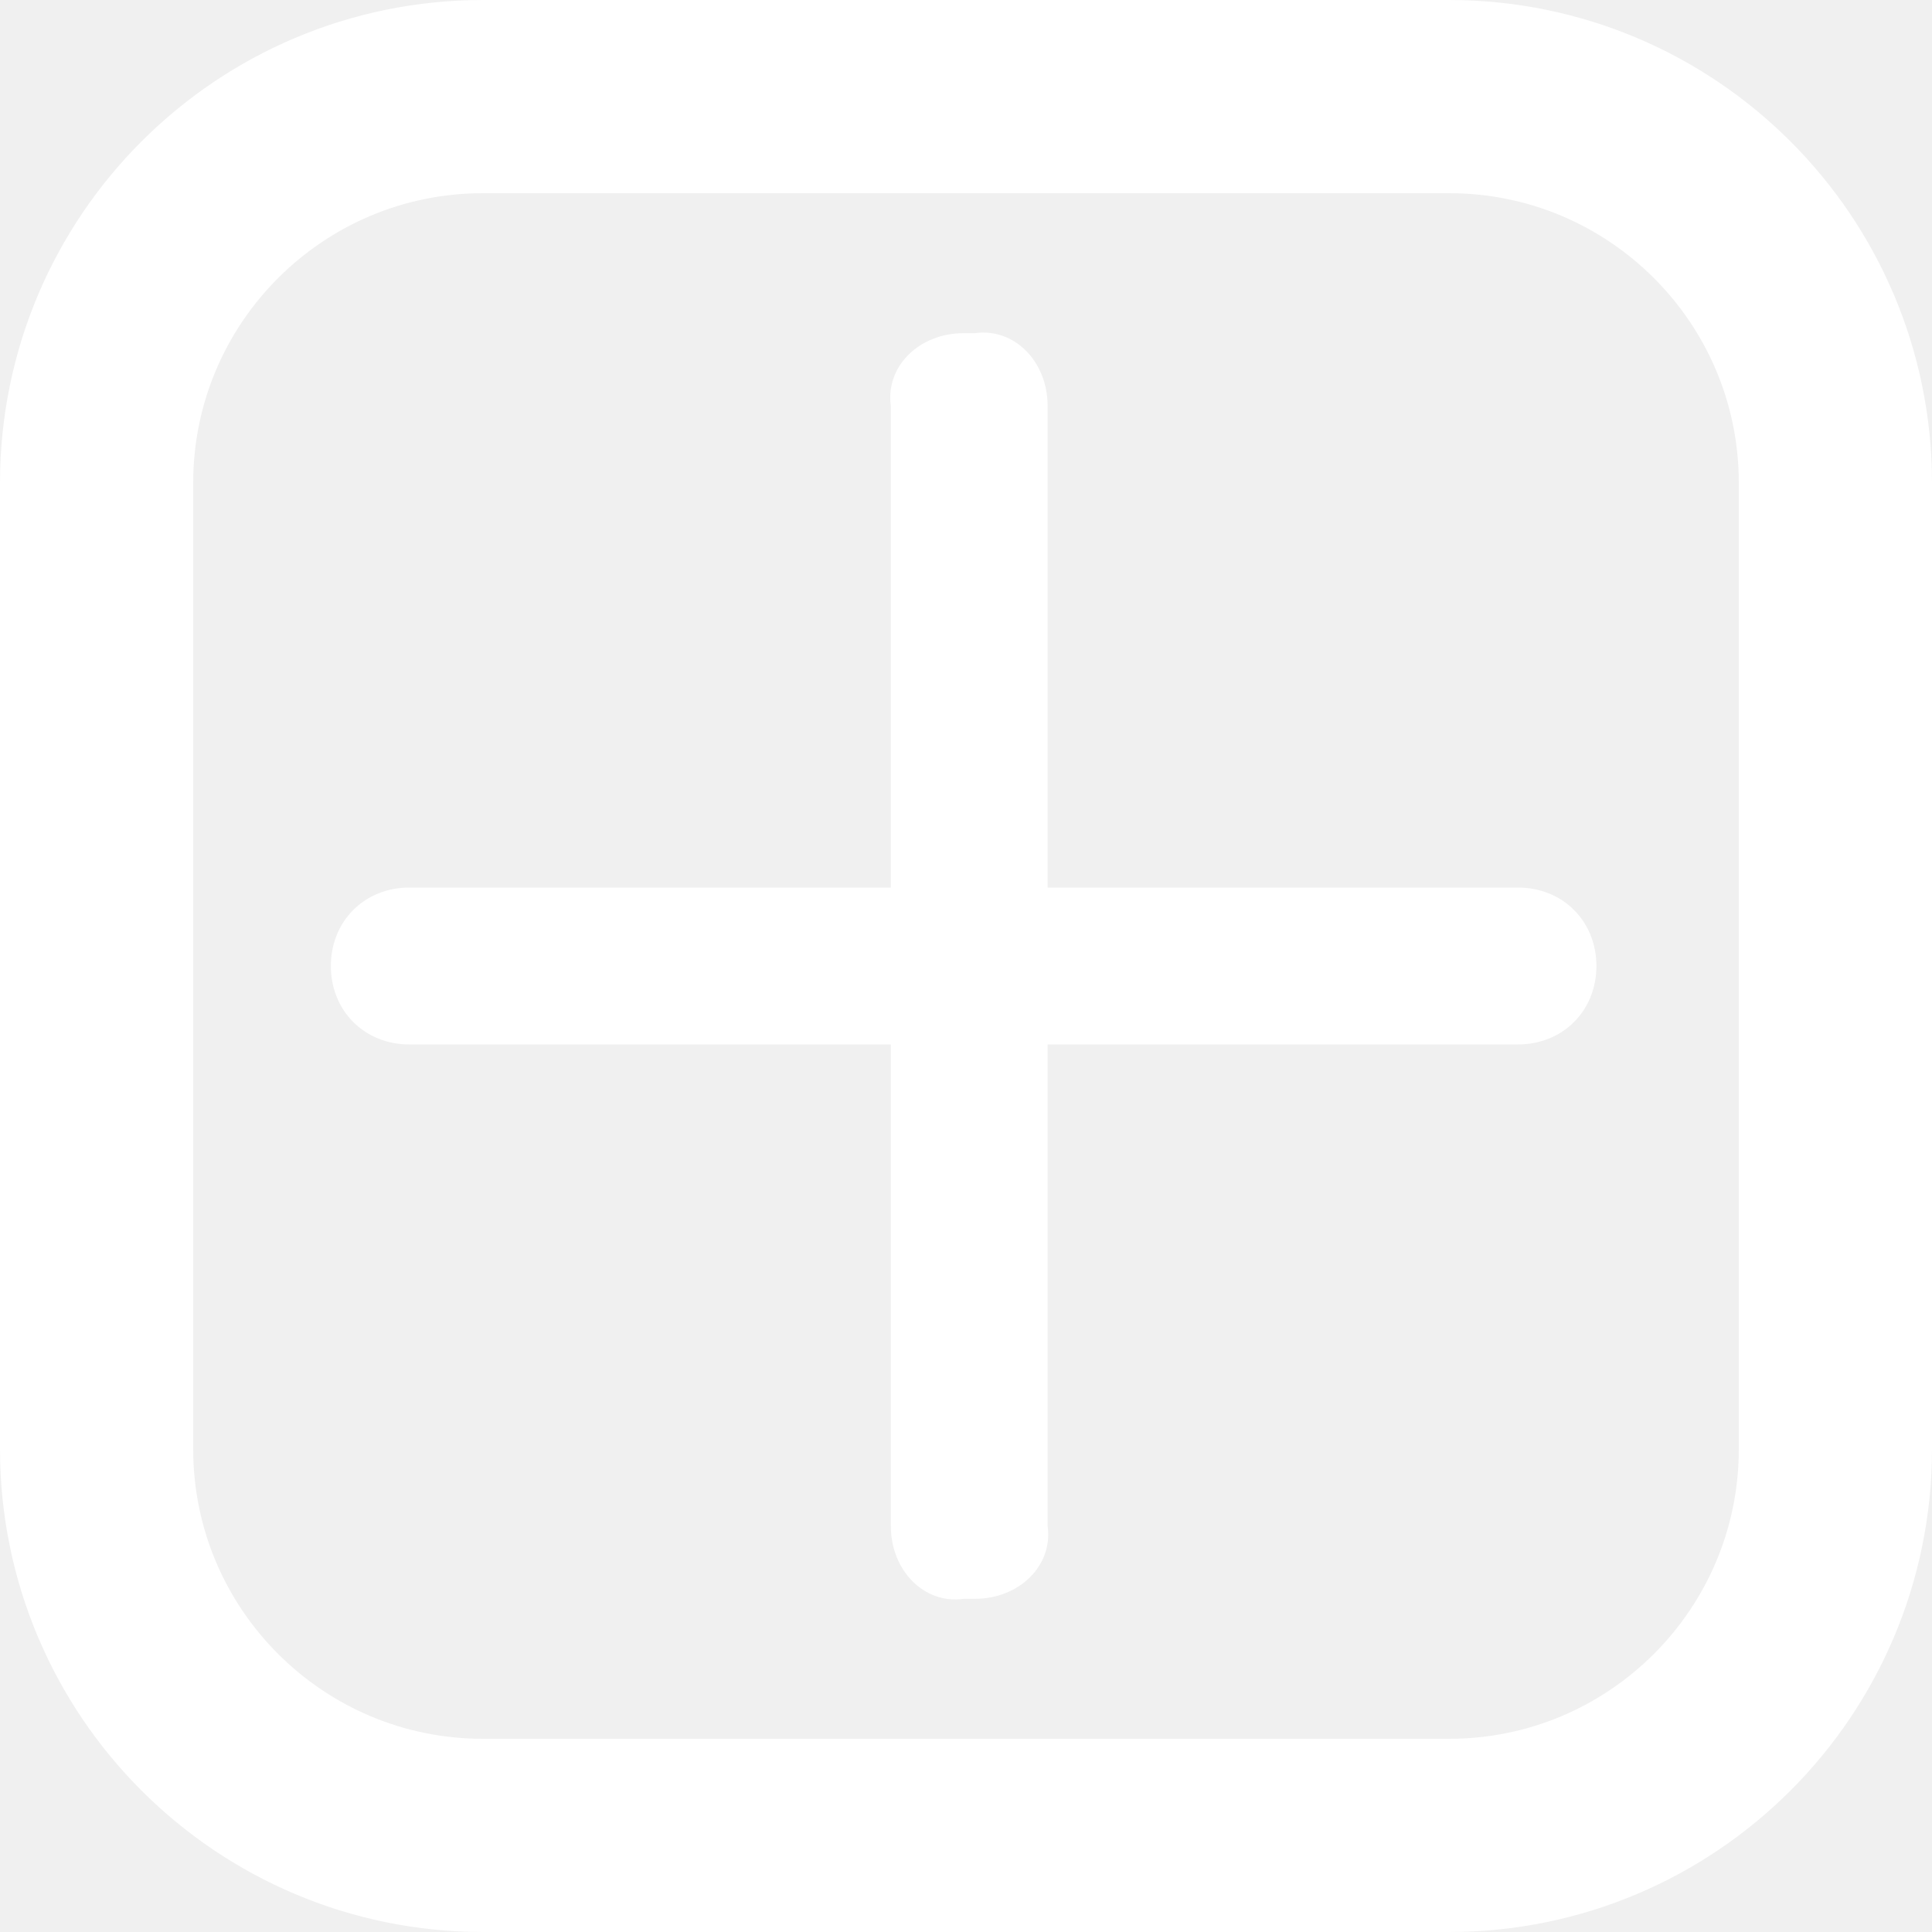
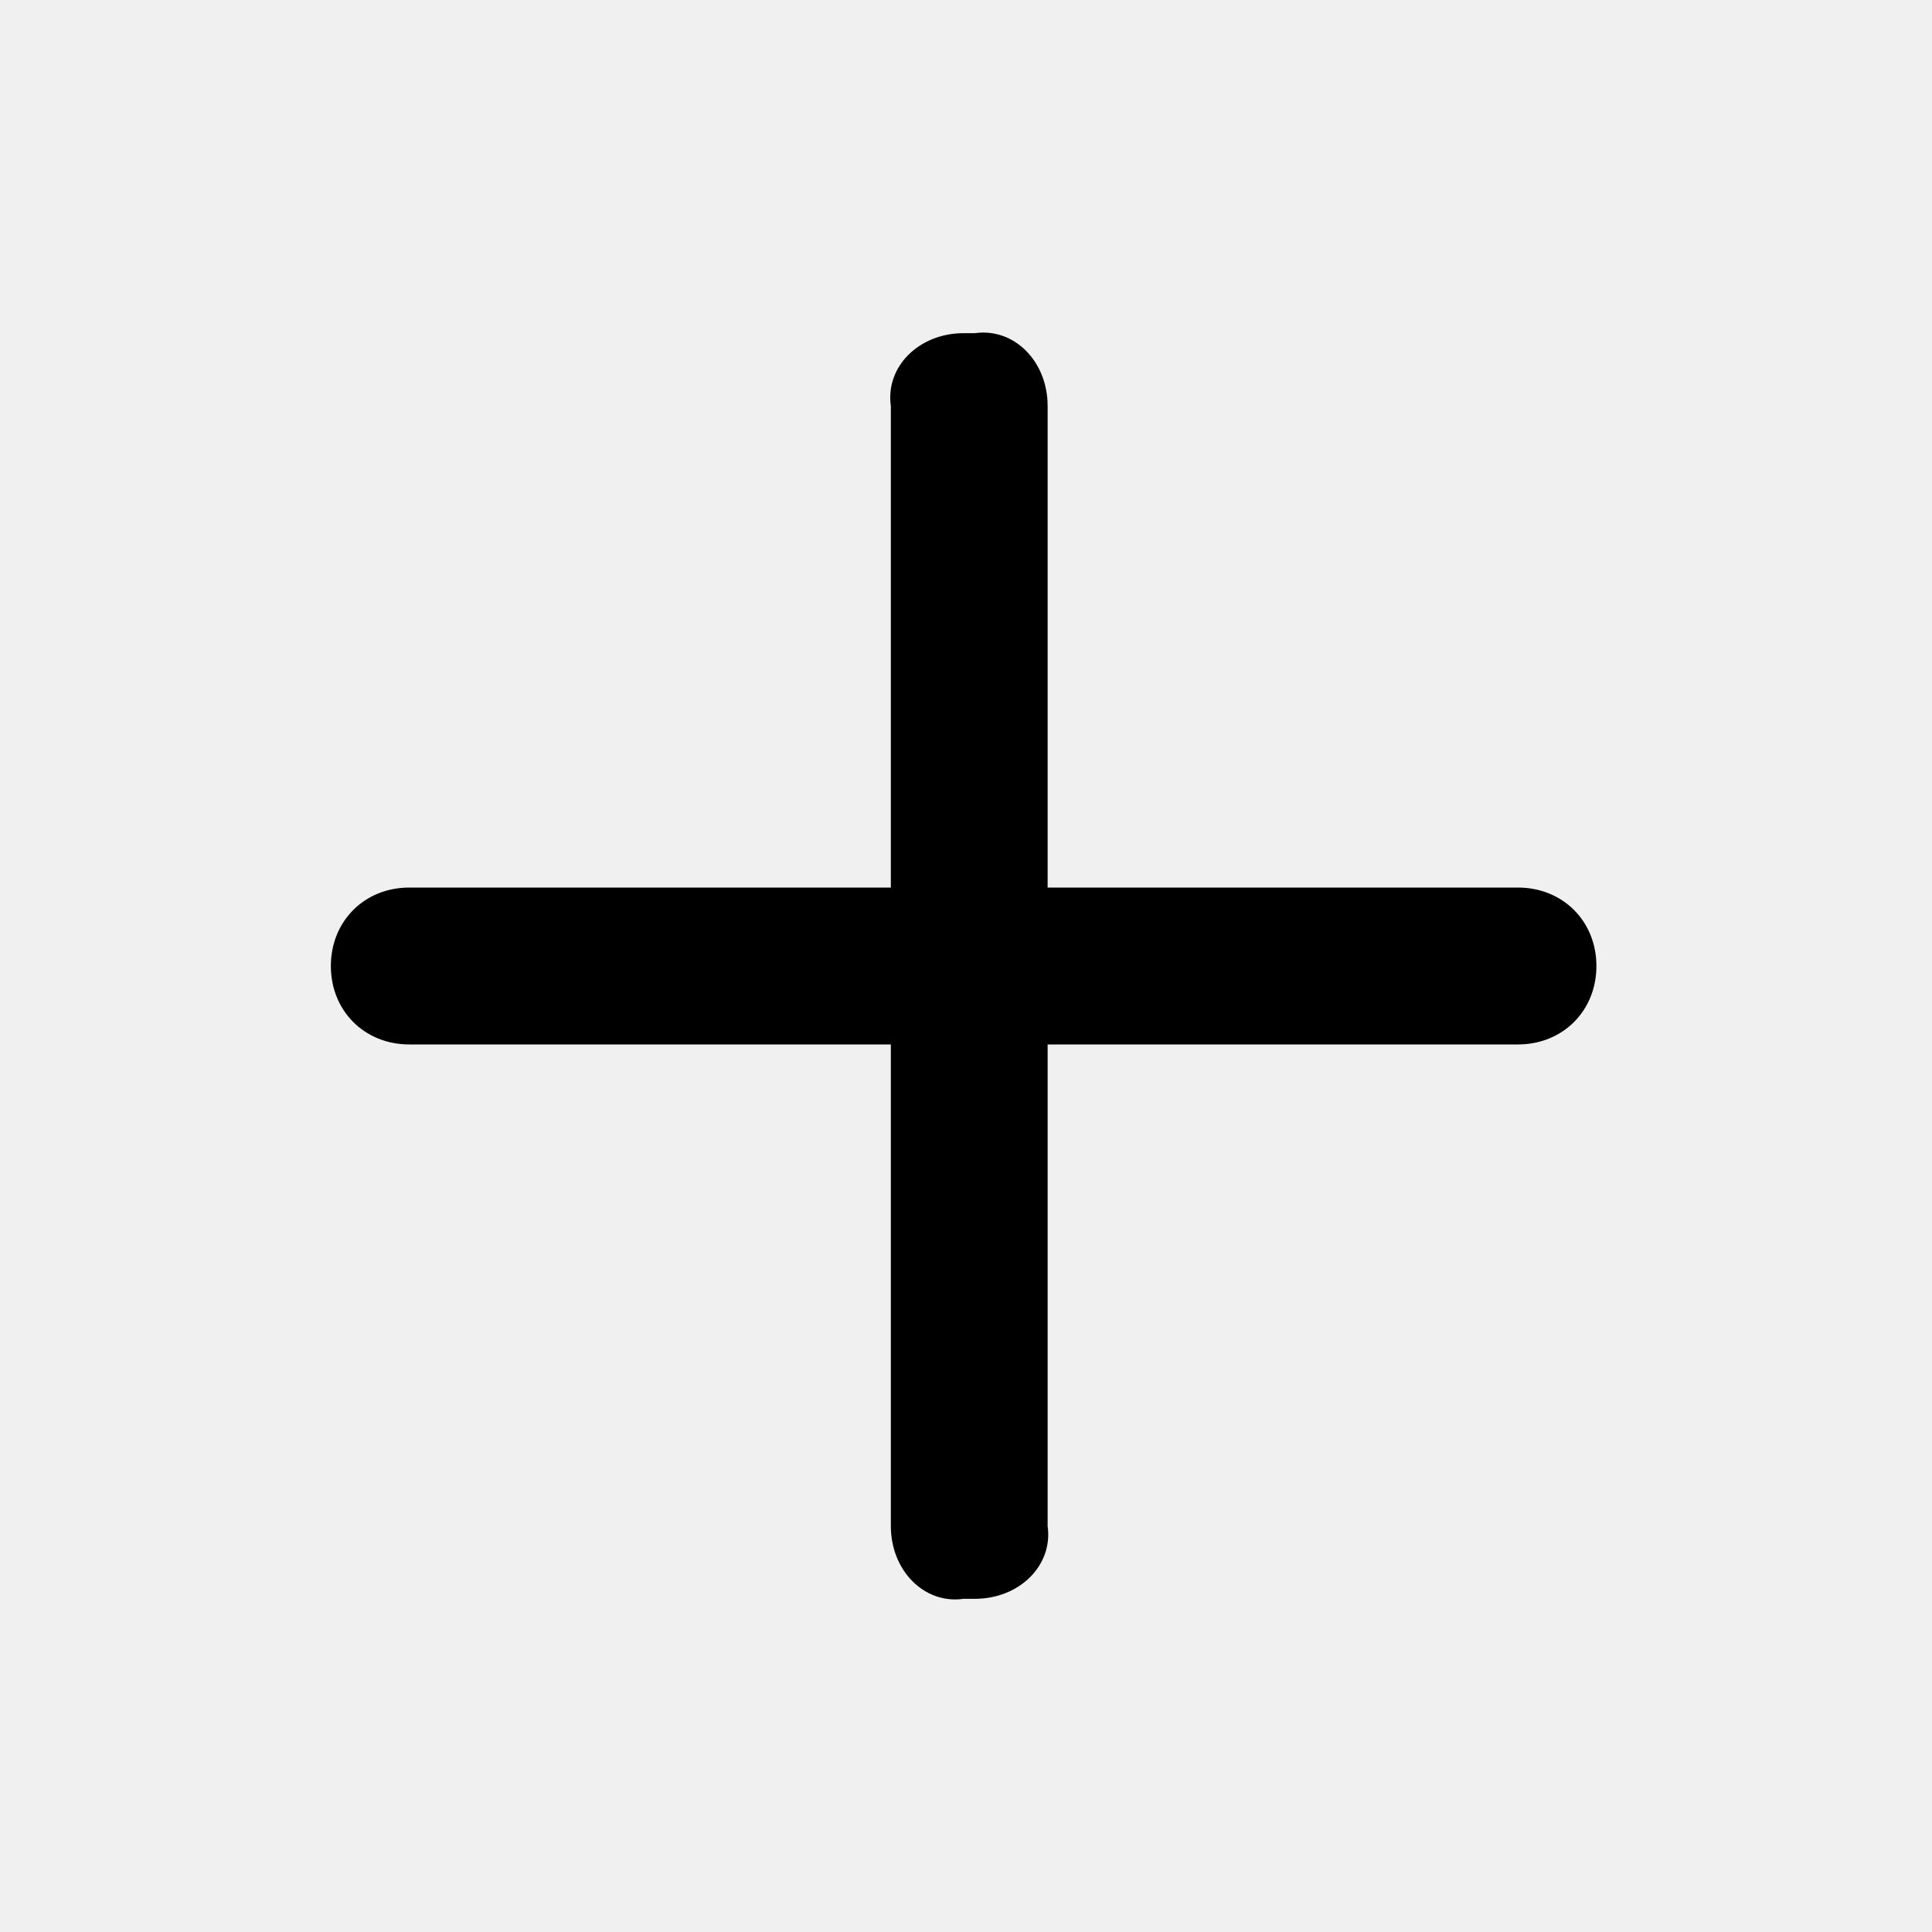
- <svg xmlns="http://www.w3.org/2000/svg" width="20" height="20" viewBox="0 0 20 20" fill="none">
-   <path d="M9.222 4.203L9.222 9.188L4.236 9.188C3.773 9.188 3.425 9.536 3.425 10C3.425 10.464 3.773 10.812 4.236 10.812L9.222 10.812L9.222 15.797C9.222 16.261 9.57 16.609 9.975 16.551L10.091 16.551C10.555 16.551 10.903 16.203 10.845 15.797V10.812H15.714C16.178 10.812 16.526 10.464 16.526 10C16.526 9.536 16.178 9.188 15.714 9.188H10.845V4.203C10.845 3.739 10.497 3.391 10.091 3.449L9.975 3.449C9.512 3.449 9.164 3.797 9.222 4.203Z" fill="white" />
-   <rect x="1" y="1" width="18" height="18" rx="4" stroke="white" stroke-width="2" />
+ <svg xmlns="http://www.w3.org/2000/svg" viewBox="0 0 20 20">
+   <path stroke="none" d="M9.222 4.203L9.222 9.188L4.236 9.188C3.773 9.188 3.425 9.536 3.425 10C3.425 10.464 3.773 10.812 4.236 10.812L9.222 10.812L9.222 15.797C9.222 16.261 9.57 16.609 9.975 16.551L10.091 16.551C10.555 16.551 10.903 16.203 10.845 15.797V10.812H15.714C16.178 10.812 16.526 10.464 16.526 10C16.526 9.536 16.178 9.188 15.714 9.188H10.845V4.203C10.845 3.739 10.497 3.391 10.091 3.449L9.975 3.449C9.512 3.449 9.164 3.797 9.222 4.203Z" />
+   <rect x="1" y="1" width="18" height="18" rx="4" stroke-width="2" fill="none" />
</svg>
